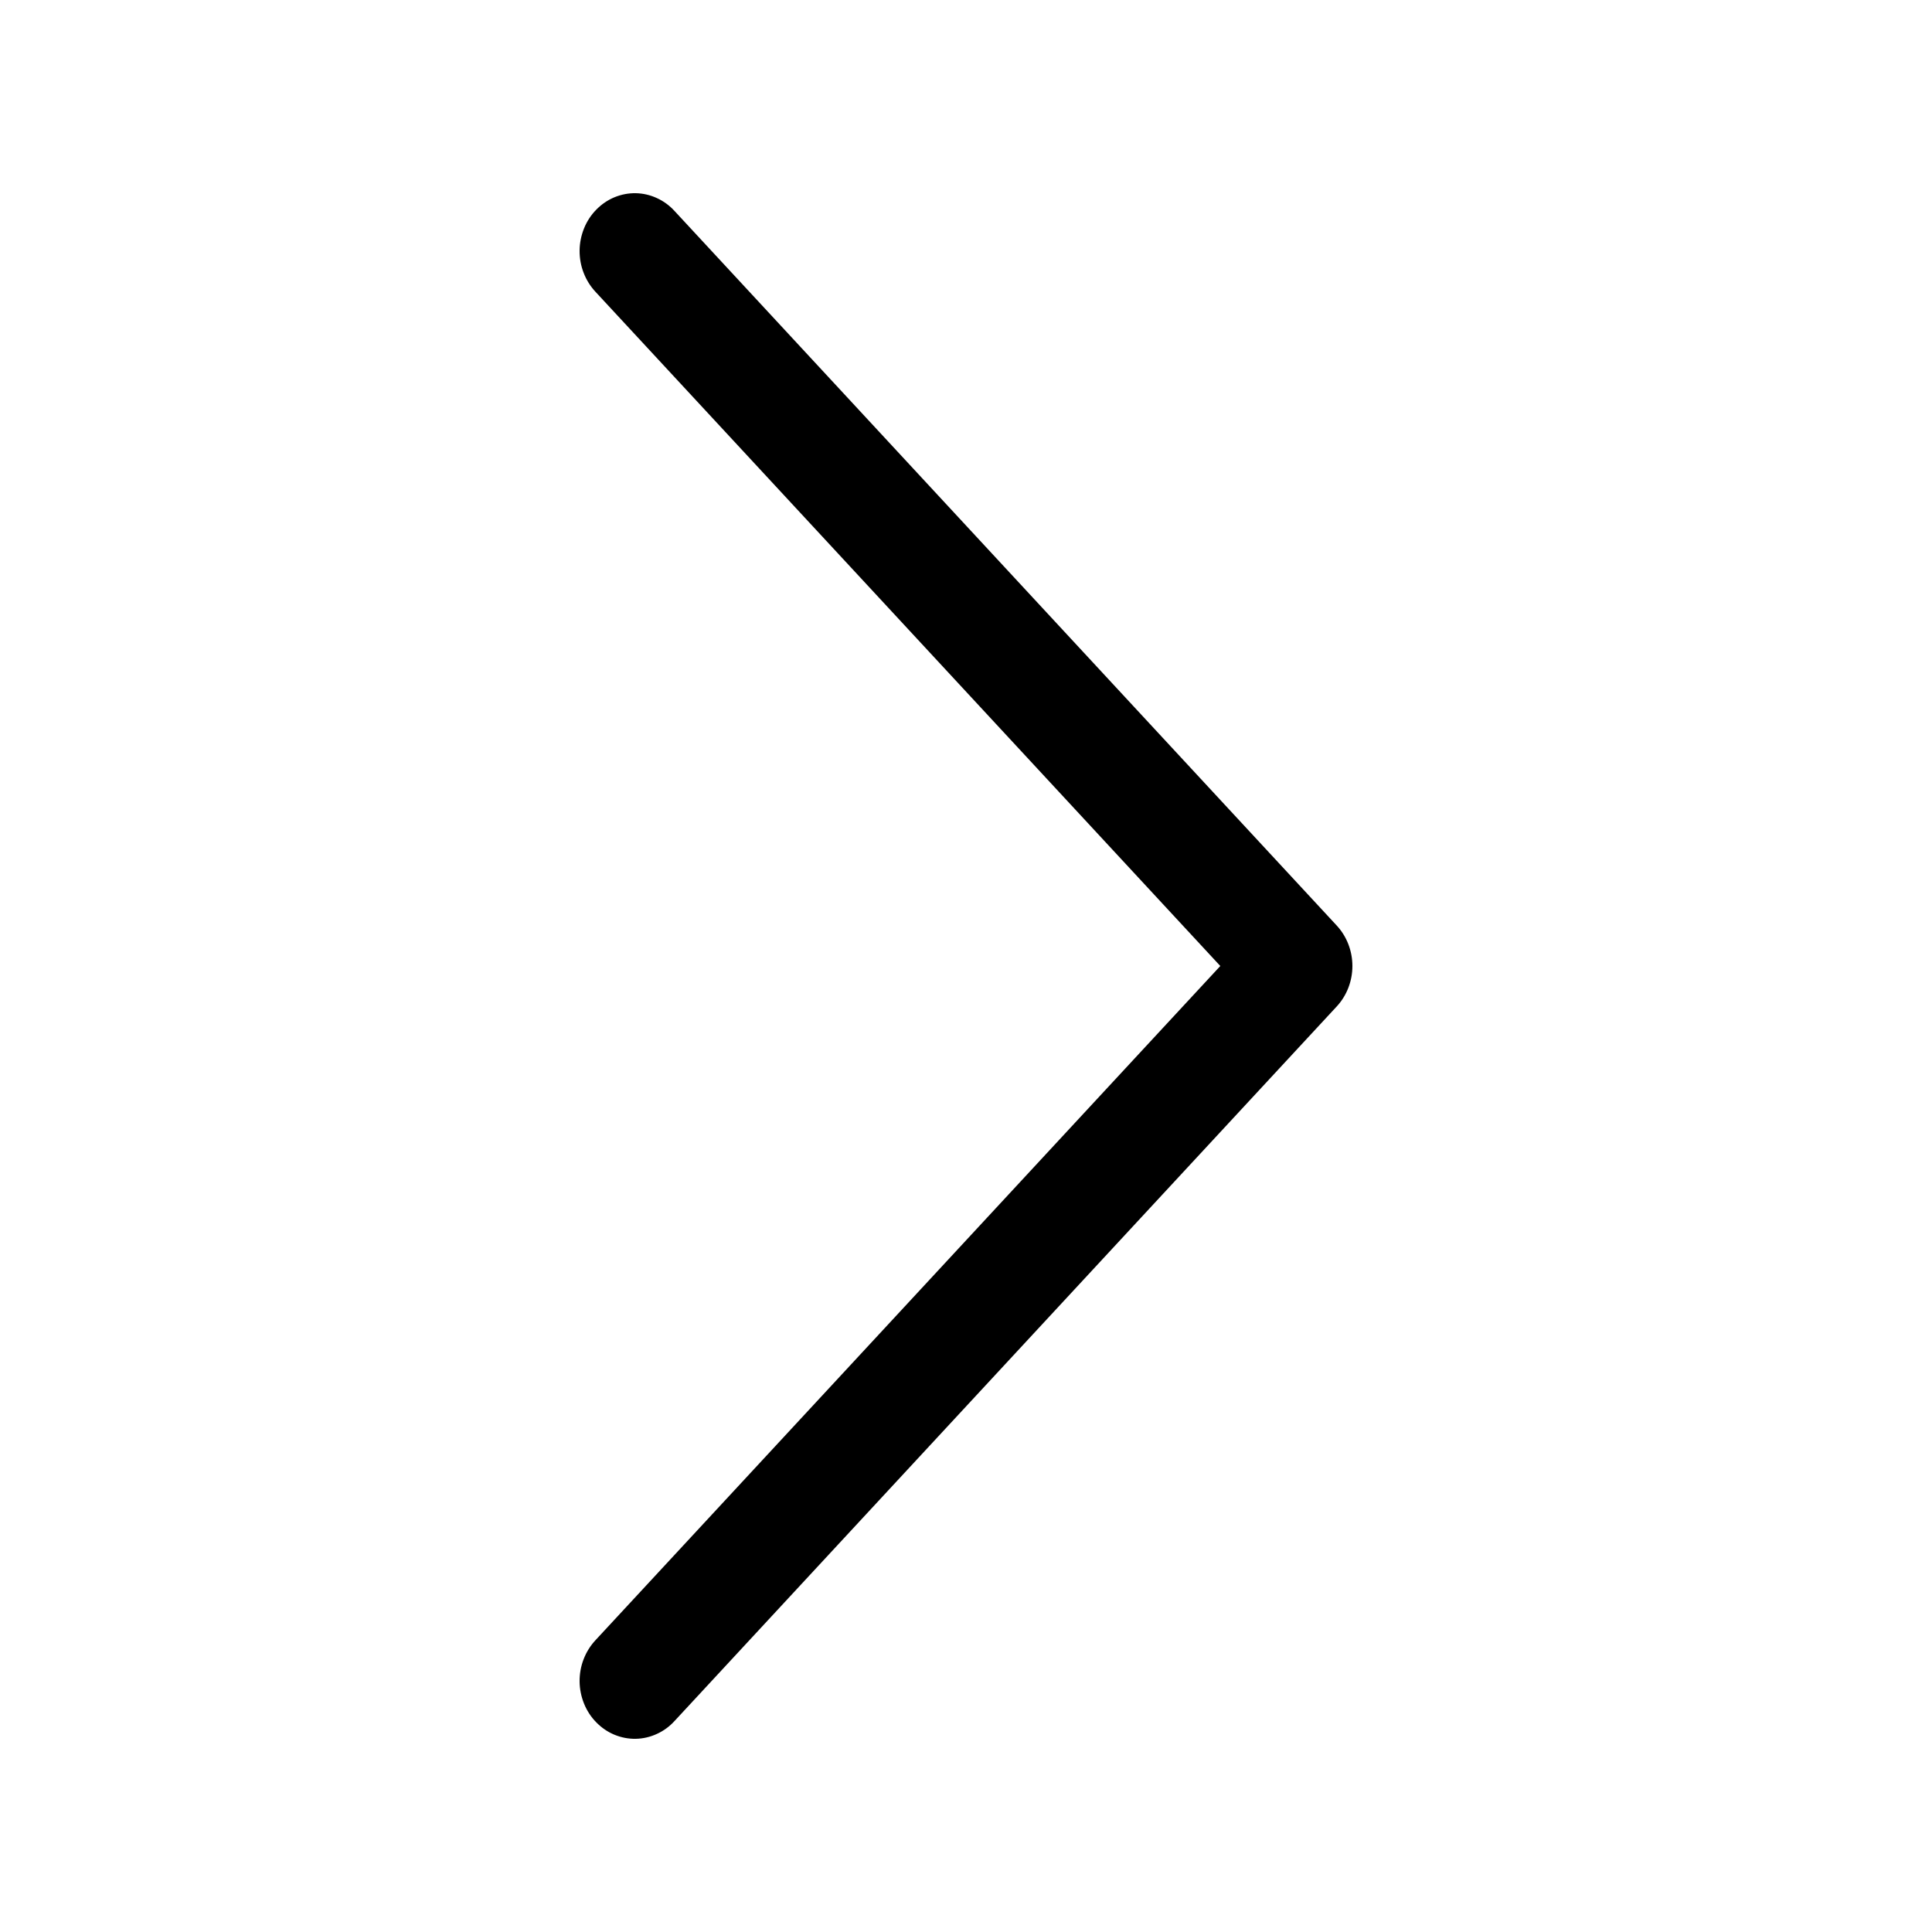
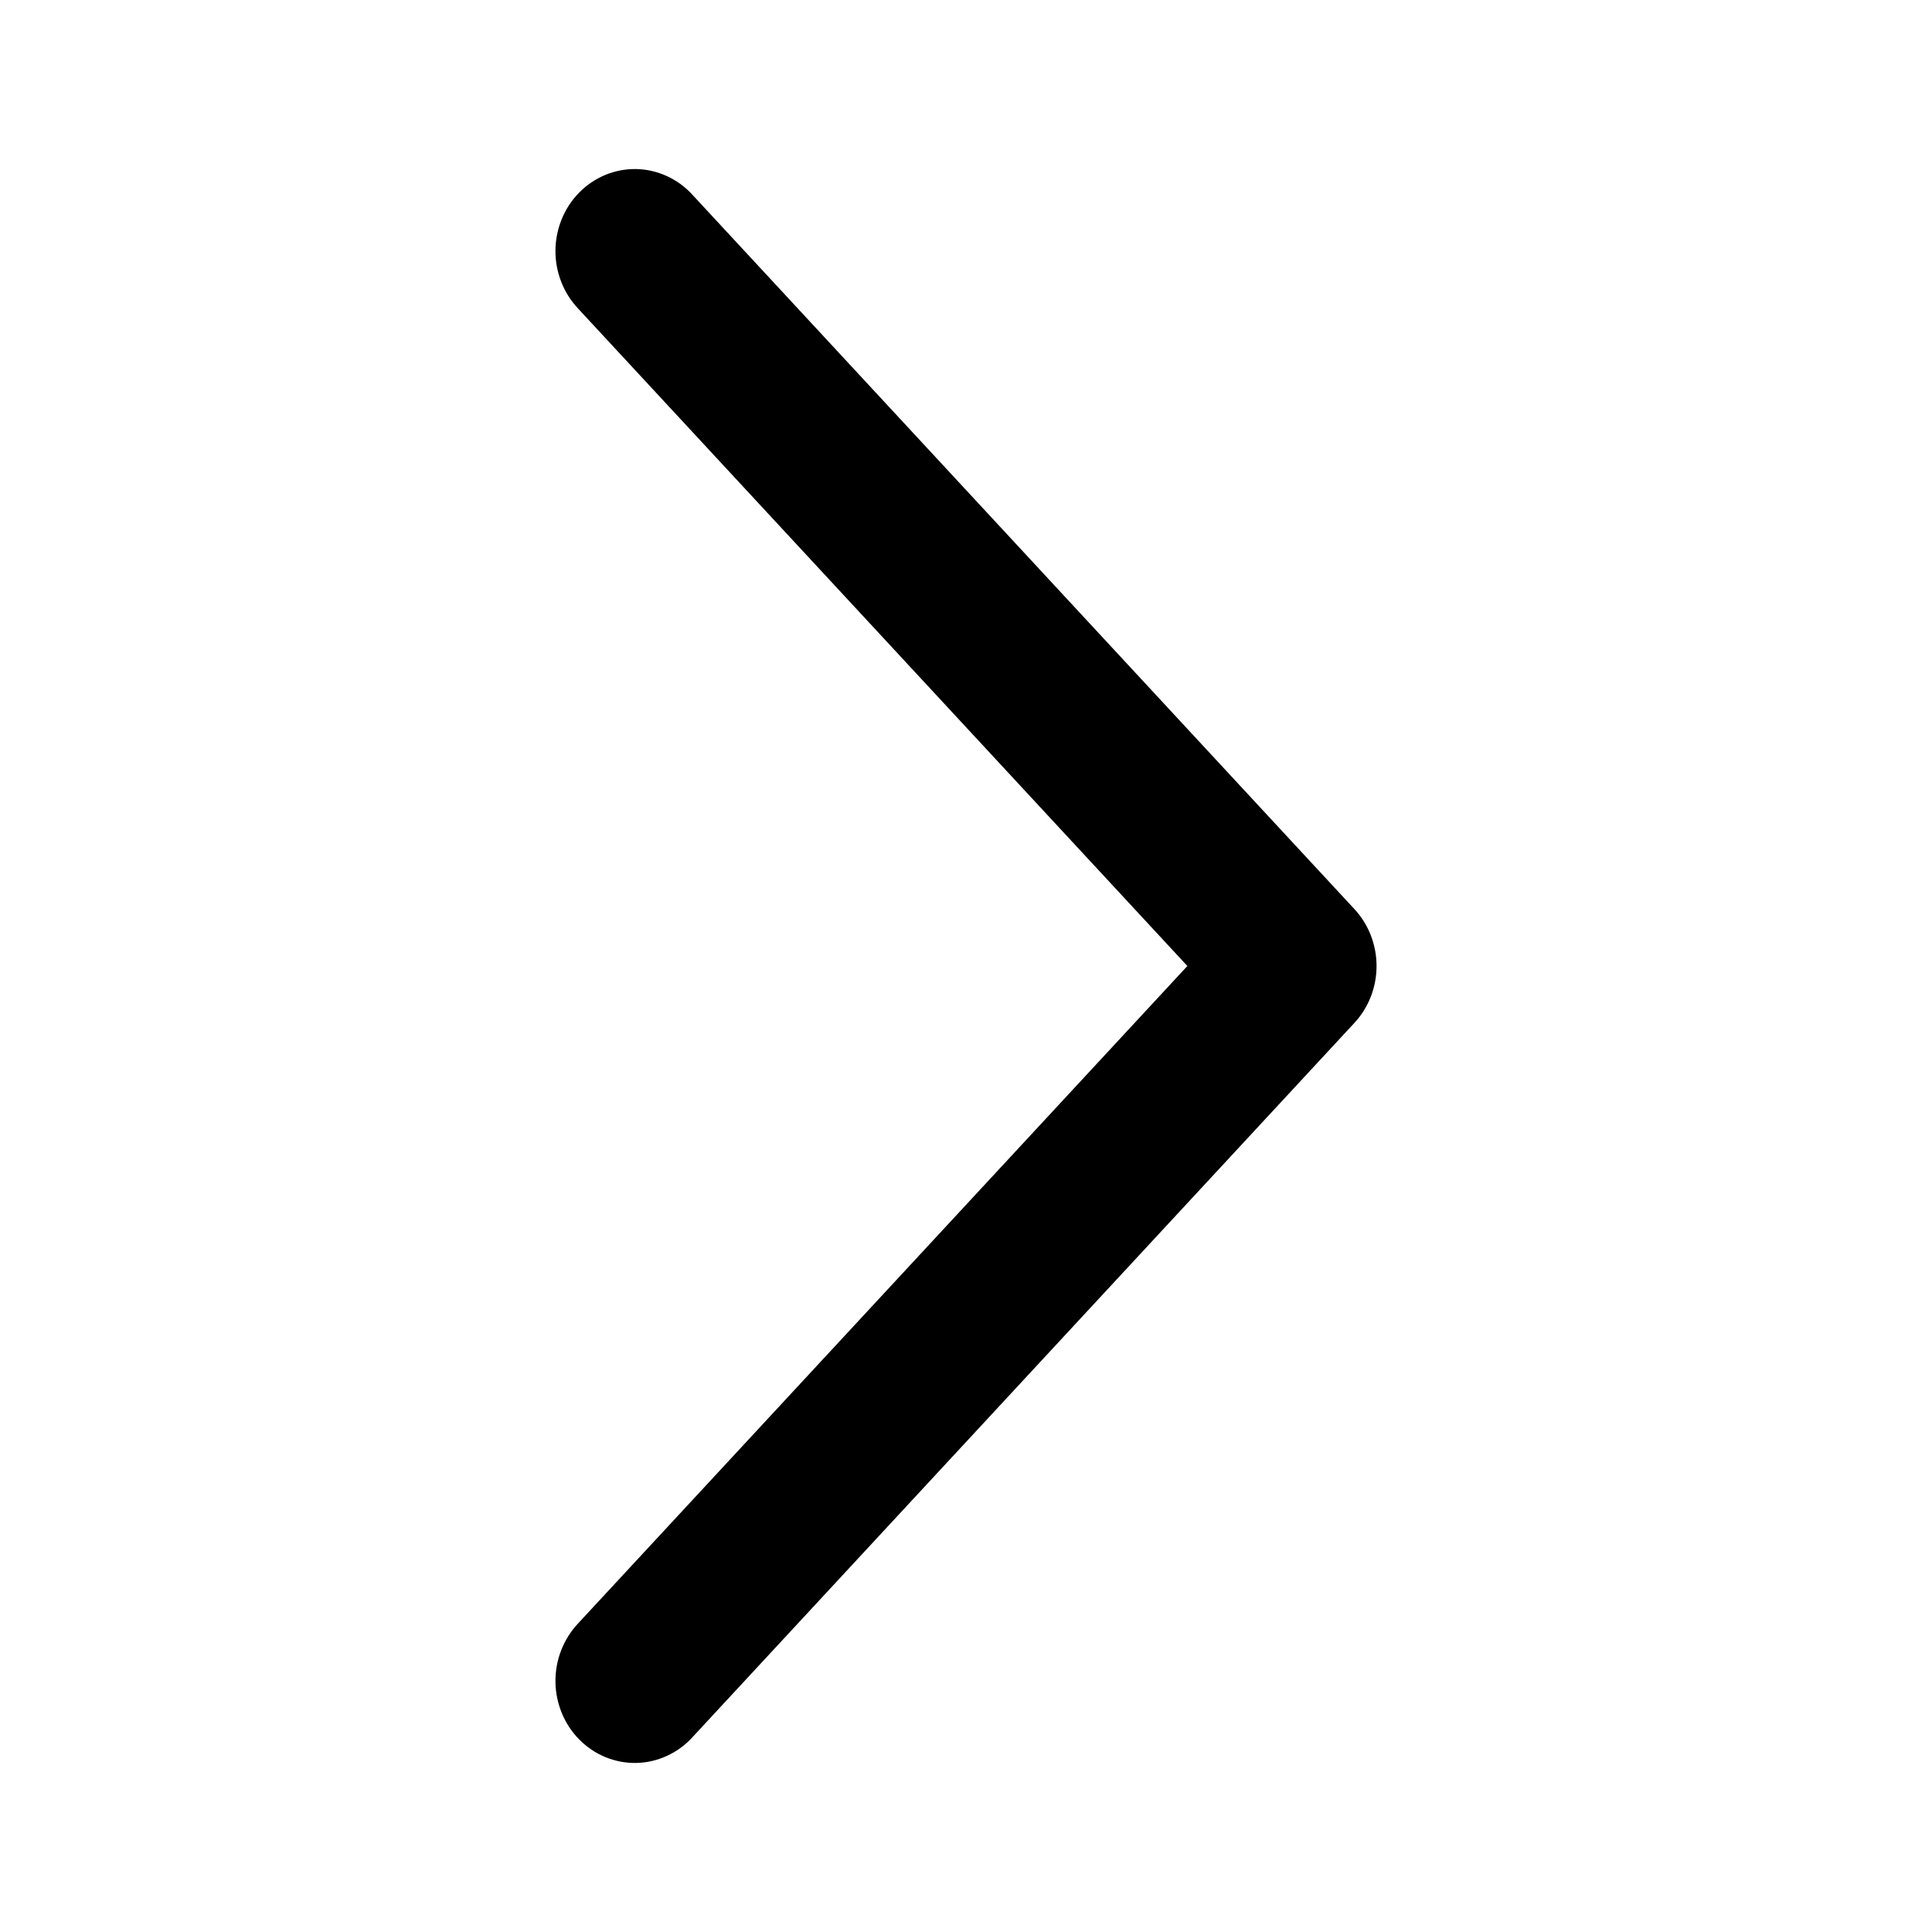
- <svg xmlns="http://www.w3.org/2000/svg" width="40" height="40" viewBox="0 0 40 40" fill="none">
+ <svg xmlns="http://www.w3.org/2000/svg" width="40" height="40" viewBox="0 0 40 40" fill="currentColor" stroke="currentColor">
  <g id="arrow-right">
    <path id="Vector" d="M25.265 20L12.332 33.955C12.226 34.068 12.142 34.201 12.085 34.348C12.027 34.495 11.999 34.652 12 34.811C12.001 34.969 12.033 35.126 12.092 35.272C12.151 35.418 12.237 35.55 12.346 35.66C12.454 35.771 12.582 35.858 12.722 35.916C12.863 35.974 13.013 36.003 13.164 36C13.315 35.997 13.464 35.962 13.602 35.898C13.74 35.835 13.865 35.743 13.969 35.628L27.677 20.836C27.884 20.612 28 20.312 28 20C28 19.688 27.884 19.388 27.677 19.164L13.969 4.372C13.865 4.257 13.74 4.165 13.602 4.102C13.464 4.038 13.315 4.003 13.164 4C13.013 3.997 12.863 4.026 12.722 4.084C12.582 4.142 12.454 4.229 12.346 4.34C12.237 4.45 12.151 4.582 12.092 4.728C12.033 4.874 12.001 5.031 12 5.189C11.999 5.348 12.027 5.505 12.085 5.652C12.142 5.799 12.226 5.932 12.332 6.045L25.265 20Z" fill="currentColor" />
  </g>
</svg>
